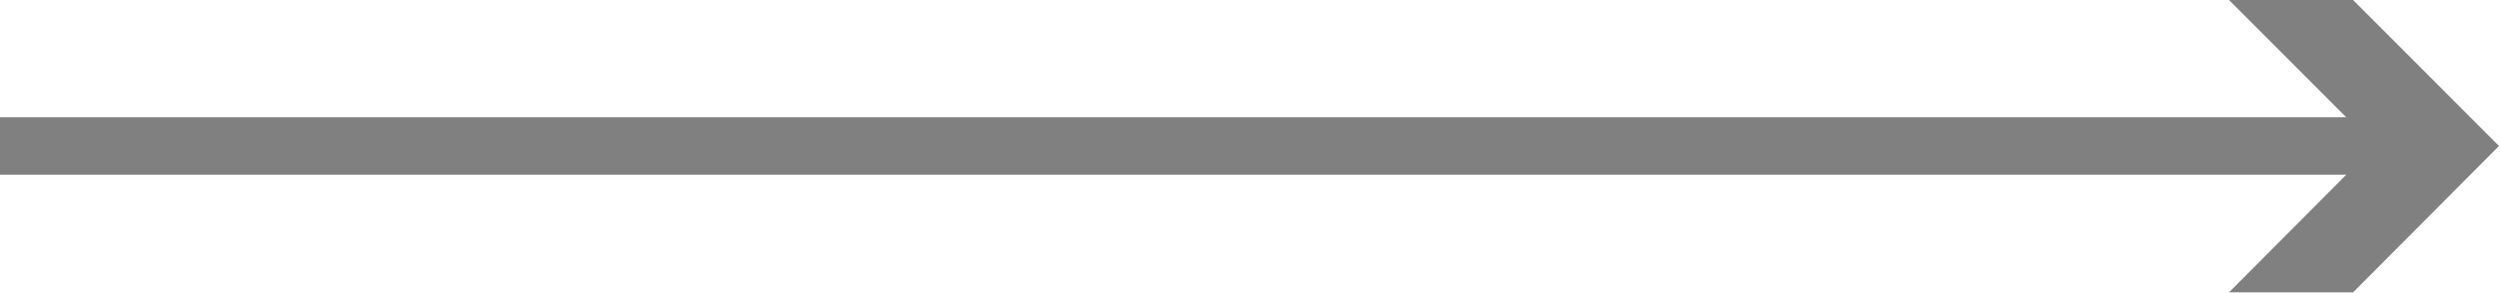
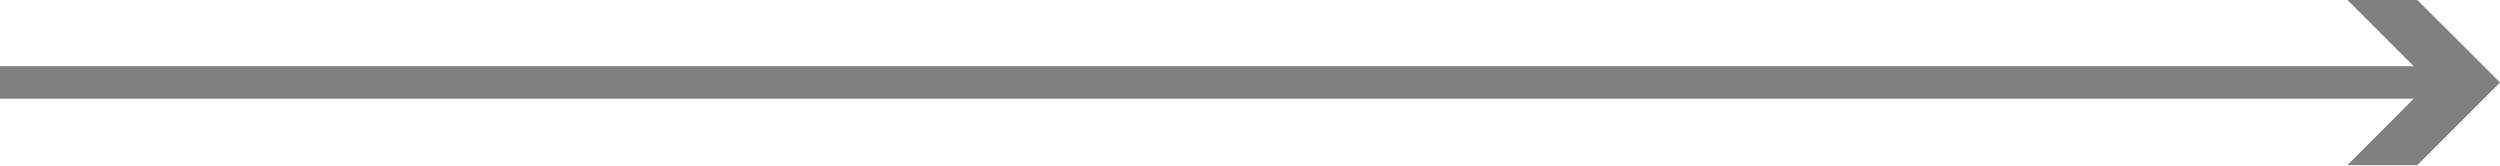
- <svg xmlns="http://www.w3.org/2000/svg" viewBox="0 0 65.25 7.63">
+ <svg xmlns="http://www.w3.org/2000/svg" viewBox="0 0 115.53 7.63">
  <defs>
    <style>.cls-1{fill:none;stroke:#808081;stroke-miterlimit:10;stroke-width:1.5px;}.cls-2{fill:#808081;}</style>
  </defs>
  <g id="Layer_2" data-name="Layer 2">
    <g id="Layer_9" data-name="Layer 9">
-       <line class="cls-1" y1="3.81" x2="62.68" y2="3.81" />
-       <polygon class="cls-2" points="58.2 7.63 62.01 3.81 58.2 0 61.44 0 65.25 3.81 61.44 7.63 58.2 7.63" />
+       <line class="cls-1" y1="3.81" x2="112.96" y2="3.81" />
+       <polygon class="cls-2" points="108.48 7.63 112.29 3.81 108.48 0 111.71 0 115.53 3.81 111.71 7.63 108.48 7.63" />
    </g>
  </g>
</svg>
